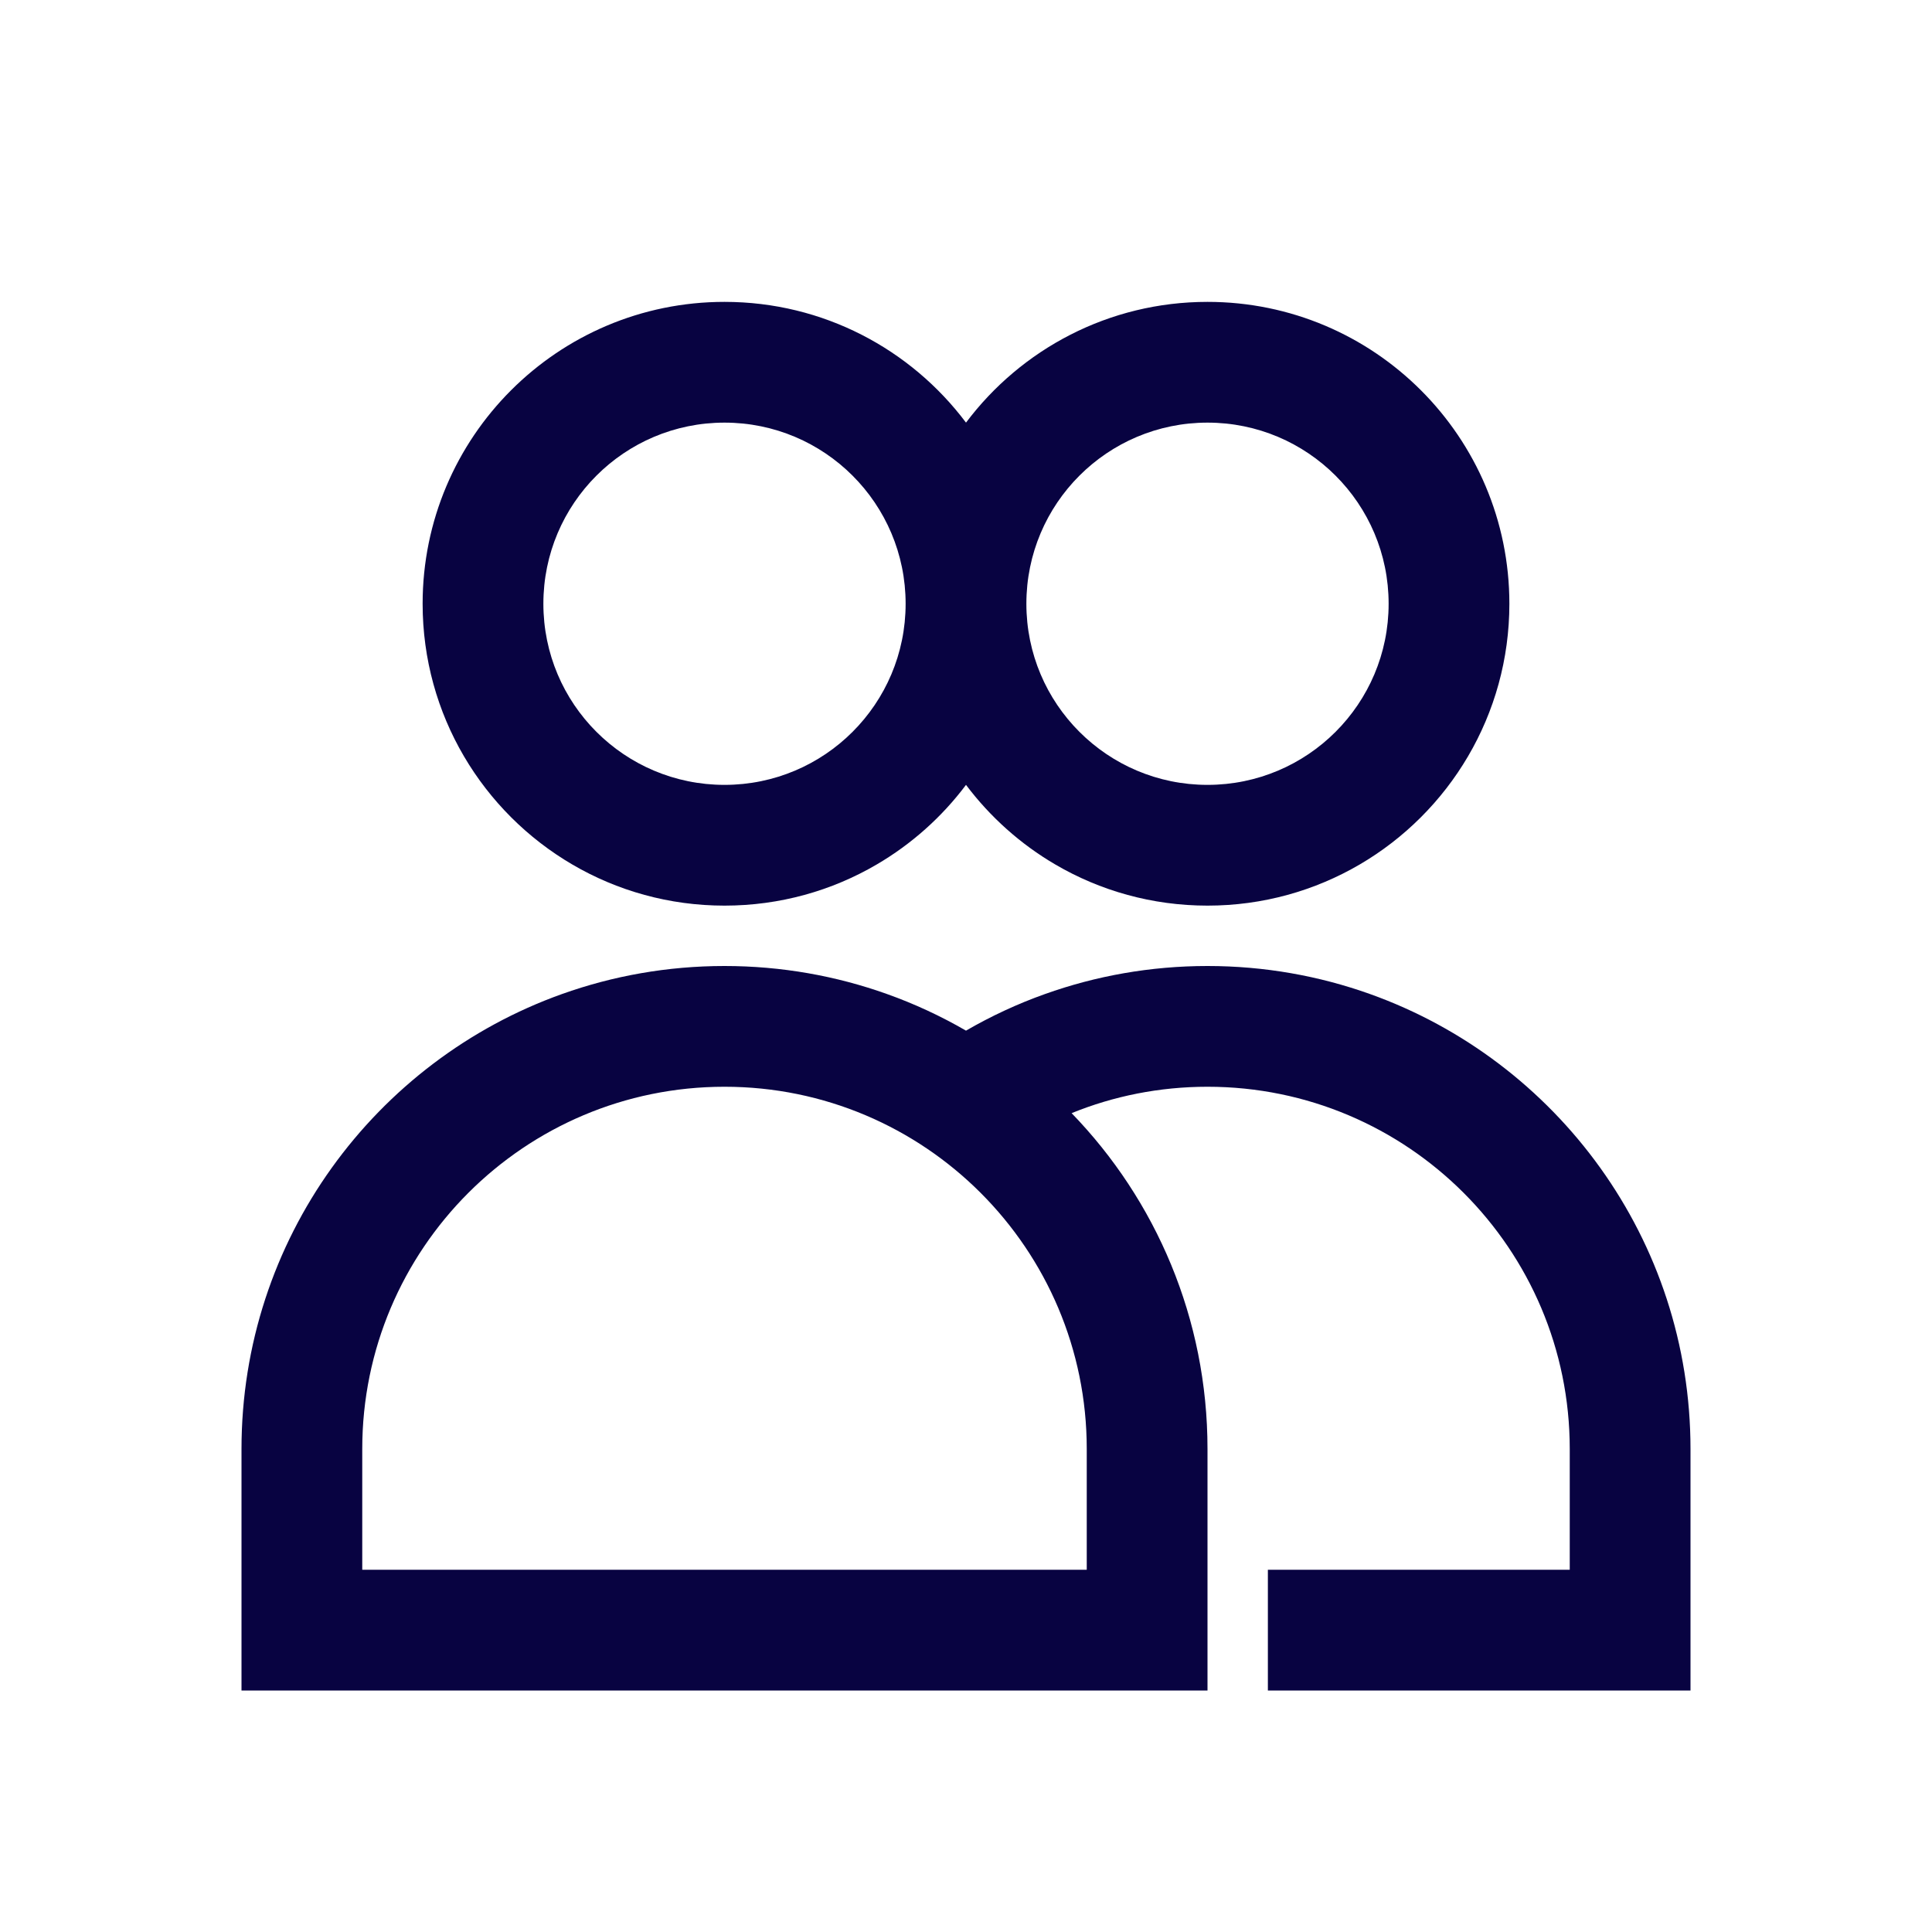
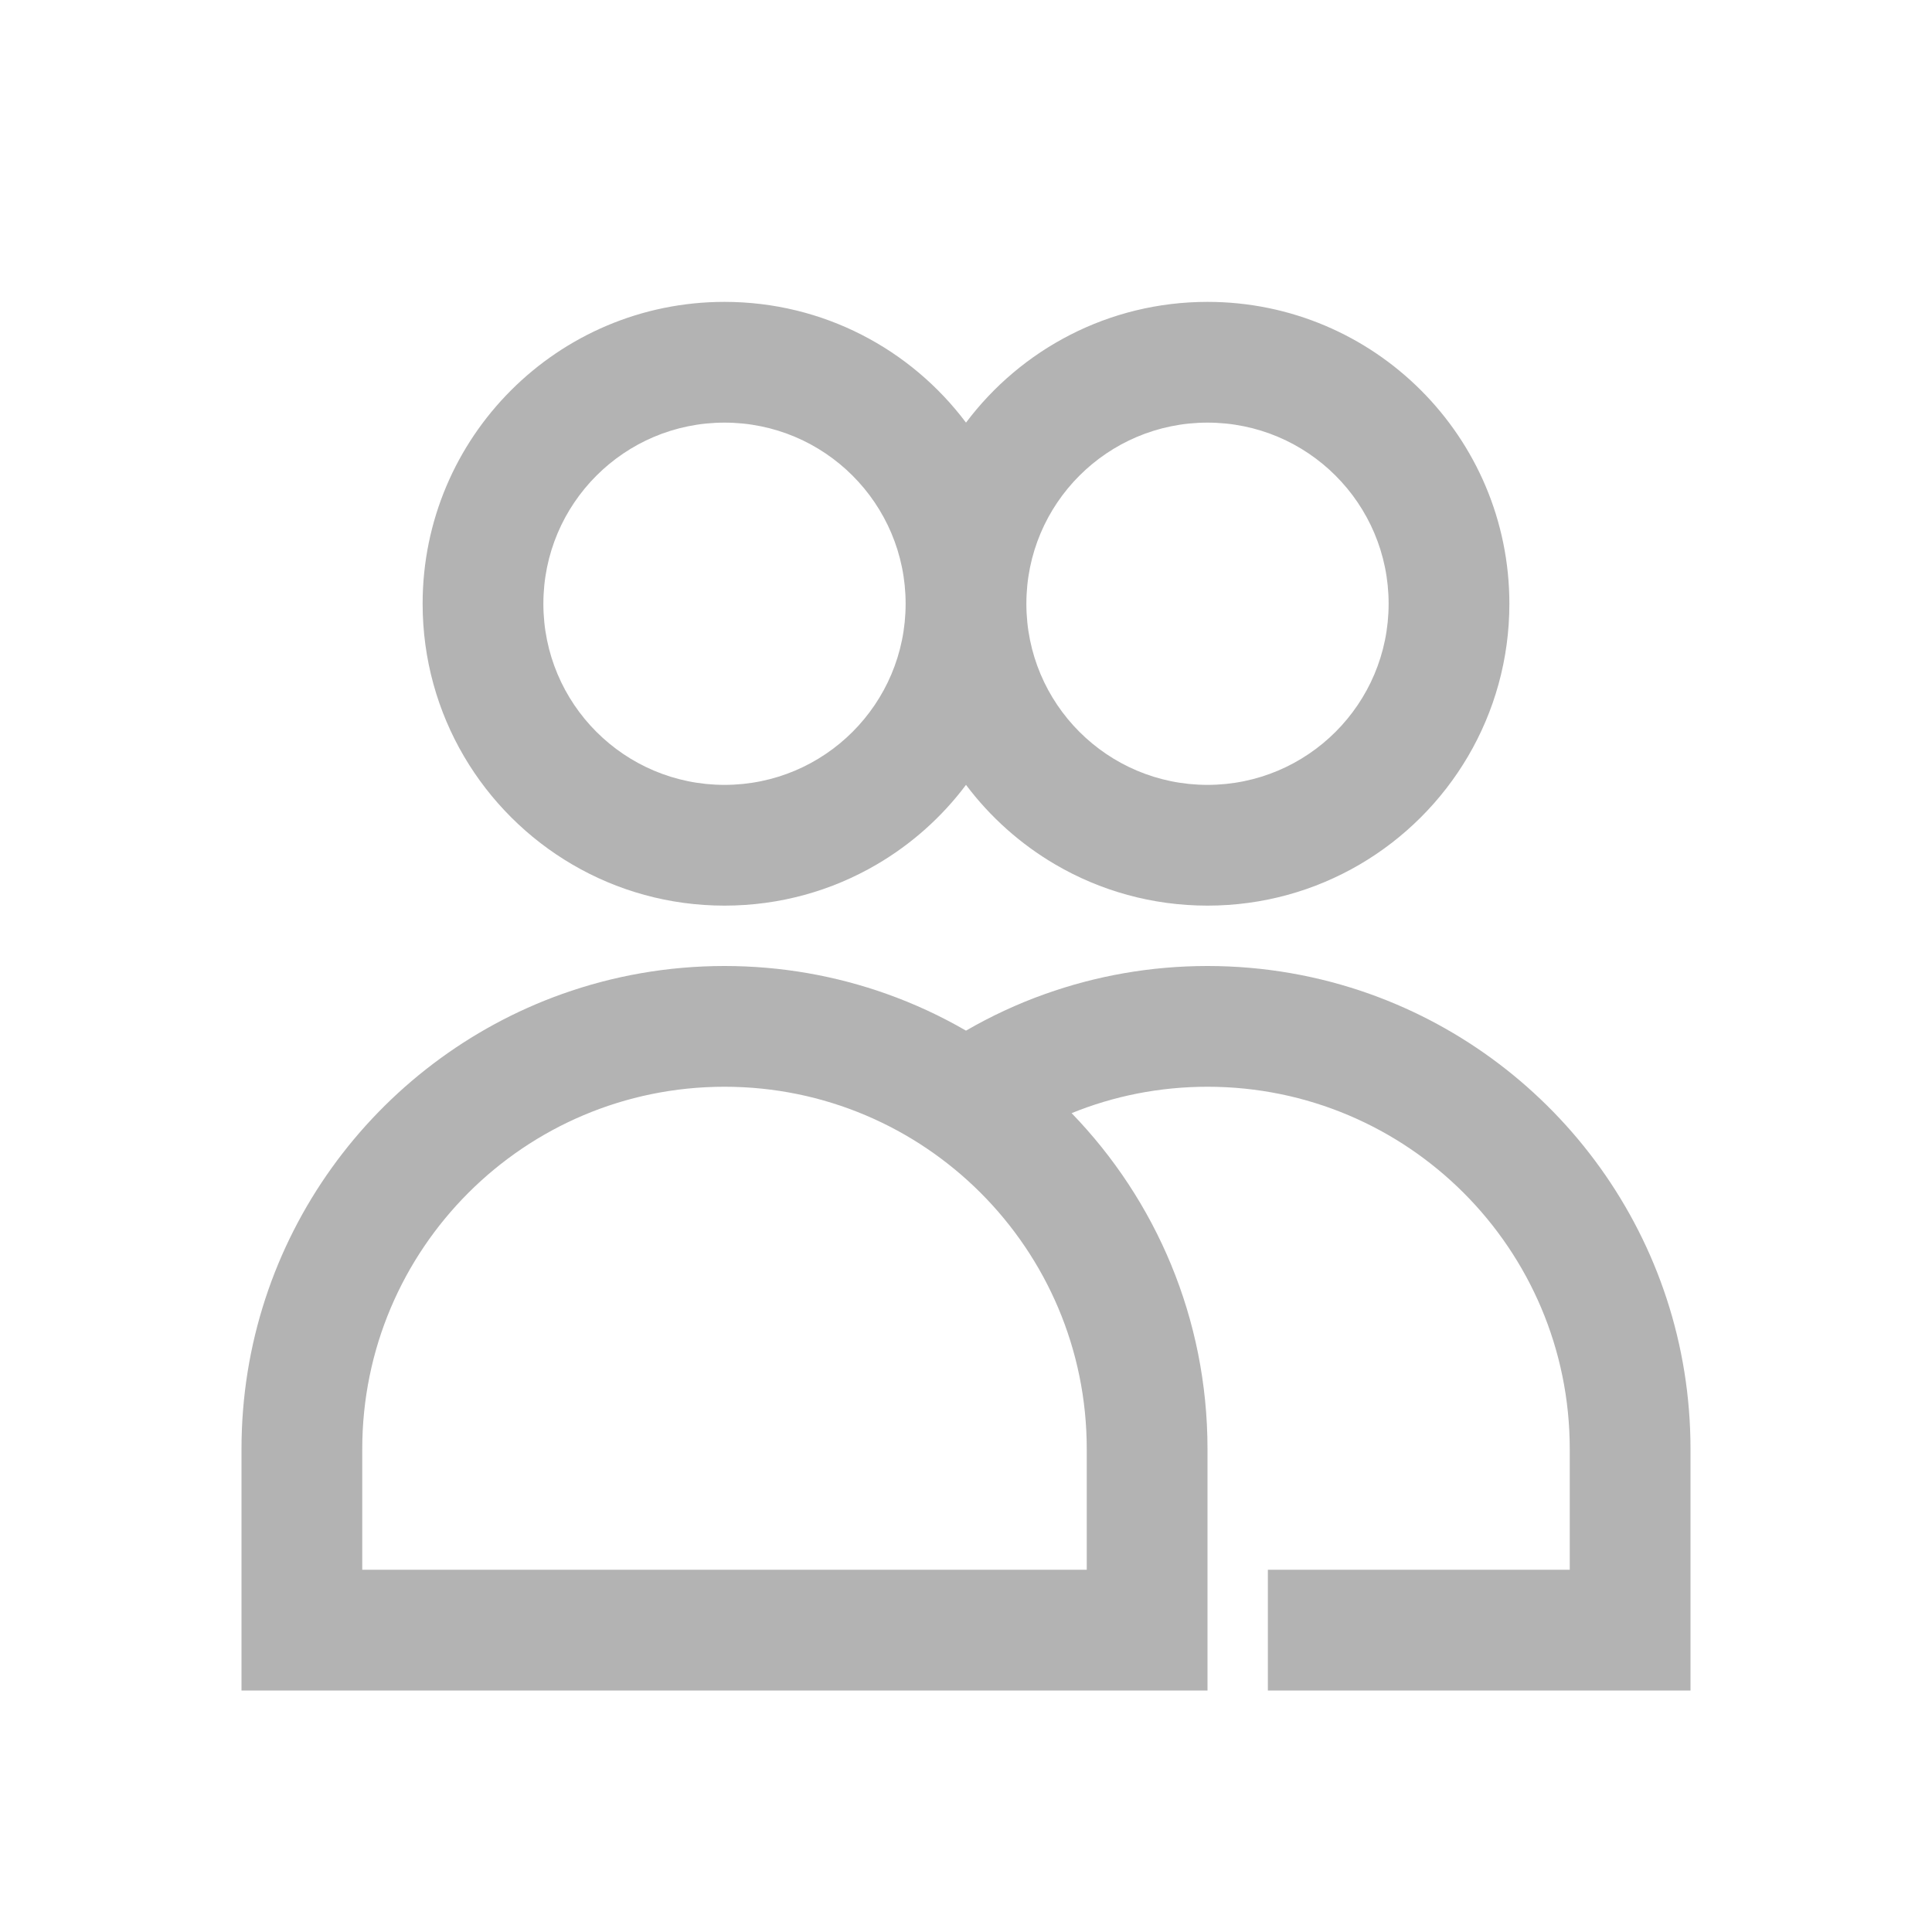
- <svg xmlns="http://www.w3.org/2000/svg" width="800px" height="800px" viewBox="0 0 24 24" fill="none">
-   <path fill-rule="evenodd" clip-rule="evenodd" d="M3 18C3 15.395 4.661 13.177 6.982 12.348C7.612 12.123 8.292 12 9 12C9.708 12 10.388 12.123 11.018 12.348C11.361 12.47 11.689 12.623 12 12.803C12.311 12.623 12.639 12.47 12.982 12.348C13.612 12.123 14.292 12 15 12C15.708 12 16.388 12.123 17.018 12.348C19.339 13.177 21 15.395 21 18V21H15.75V19.5H19.5V18C19.5 15.515 17.485 13.5 15 13.5C14.403 13.5 13.833 13.616 13.312 13.828C14.357 14.907 15 16.378 15 18V21H3V18ZM9 11.25C8.311 11.25 7.665 11.064 7.111 10.74C5.998 10.09 5.25 8.882 5.25 7.5C5.25 5.429 6.929 3.75 9 3.75C10.227 3.75 11.316 4.339 12 5.25C12.684 4.339 13.773 3.75 15 3.75C17.071 3.75 18.75 5.429 18.75 7.5C18.75 8.882 18.002 10.09 16.889 10.74C16.334 11.064 15.689 11.25 15 11.25C14.311 11.25 13.665 11.064 13.111 10.74C12.678 10.487 12.3 10.149 12 9.75C11.7 10.15 11.322 10.487 10.889 10.74C10.335 11.064 9.689 11.25 9 11.25ZM13.5 18V19.5H4.5V18C4.5 15.515 6.515 13.5 9 13.5C11.485 13.5 13.5 15.515 13.5 18ZM11.25 7.5C11.25 8.743 10.243 9.75 9 9.75C7.757 9.75 6.75 8.743 6.75 7.5C6.75 6.257 7.757 5.25 9 5.25C10.243 5.25 11.25 6.257 11.25 7.5ZM15 5.25C13.757 5.25 12.75 6.257 12.75 7.5C12.75 8.743 13.757 9.75 15 9.75C16.243 9.75 17.25 8.743 17.25 7.5C17.25 6.257 16.243 5.25 15 5.25Z" fill="#080341" />
+ <svg xmlns="http://www.w3.org/2000/svg" width="800px" height="800px" viewBox="0 0 24 24" fill="none" version="1.1" id="svg4">
+   <defs id="defs8" />
+   <path fill-rule="evenodd" clip-rule="evenodd" d="M3 18C3 15.395 4.661 13.177 6.982 12.348C7.612 12.123 8.292 12 9 12C9.708 12 10.388 12.123 11.018 12.348C11.361 12.47 11.689 12.623 12 12.803C12.311 12.623 12.639 12.47 12.982 12.348C13.612 12.123 14.292 12 15 12C15.708 12 16.388 12.123 17.018 12.348C19.339 13.177 21 15.395 21 18V21H15.75V19.5H19.5V18C19.5 15.515 17.485 13.5 15 13.5C14.403 13.5 13.833 13.616 13.312 13.828C14.357 14.907 15 16.378 15 18V21H3V18ZM9 11.25C8.311 11.25 7.665 11.064 7.111 10.74C5.998 10.09 5.25 8.882 5.25 7.5C5.25 5.429 6.929 3.75 9 3.75C10.227 3.75 11.316 4.339 12 5.25C12.684 4.339 13.773 3.75 15 3.75C17.071 3.75 18.75 5.429 18.75 7.5C18.75 8.882 18.002 10.09 16.889 10.74C16.334 11.064 15.689 11.25 15 11.25C14.311 11.25 13.665 11.064 13.111 10.74C12.678 10.487 12.3 10.149 12 9.75C11.7 10.15 11.322 10.487 10.889 10.74C10.335 11.064 9.689 11.25 9 11.25ZM13.5 18V19.5H4.5V18C4.5 15.515 6.515 13.5 9 13.5C11.485 13.5 13.5 15.515 13.5 18ZM11.25 7.5C11.25 8.743 10.243 9.75 9 9.75C7.757 9.75 6.75 8.743 6.75 7.5C6.75 6.257 7.757 5.25 9 5.25C10.243 5.25 11.25 6.257 11.25 7.5ZM15 5.25C13.757 5.25 12.75 6.257 12.75 7.5C12.75 8.743 13.757 9.75 15 9.75C16.243 9.75 17.25 8.743 17.25 7.5C17.25 6.257 16.243 5.25 15 5.25Z" fill="#080341" id="path2" style="fill:#000000;fill-opacity:0.3" />
</svg>
